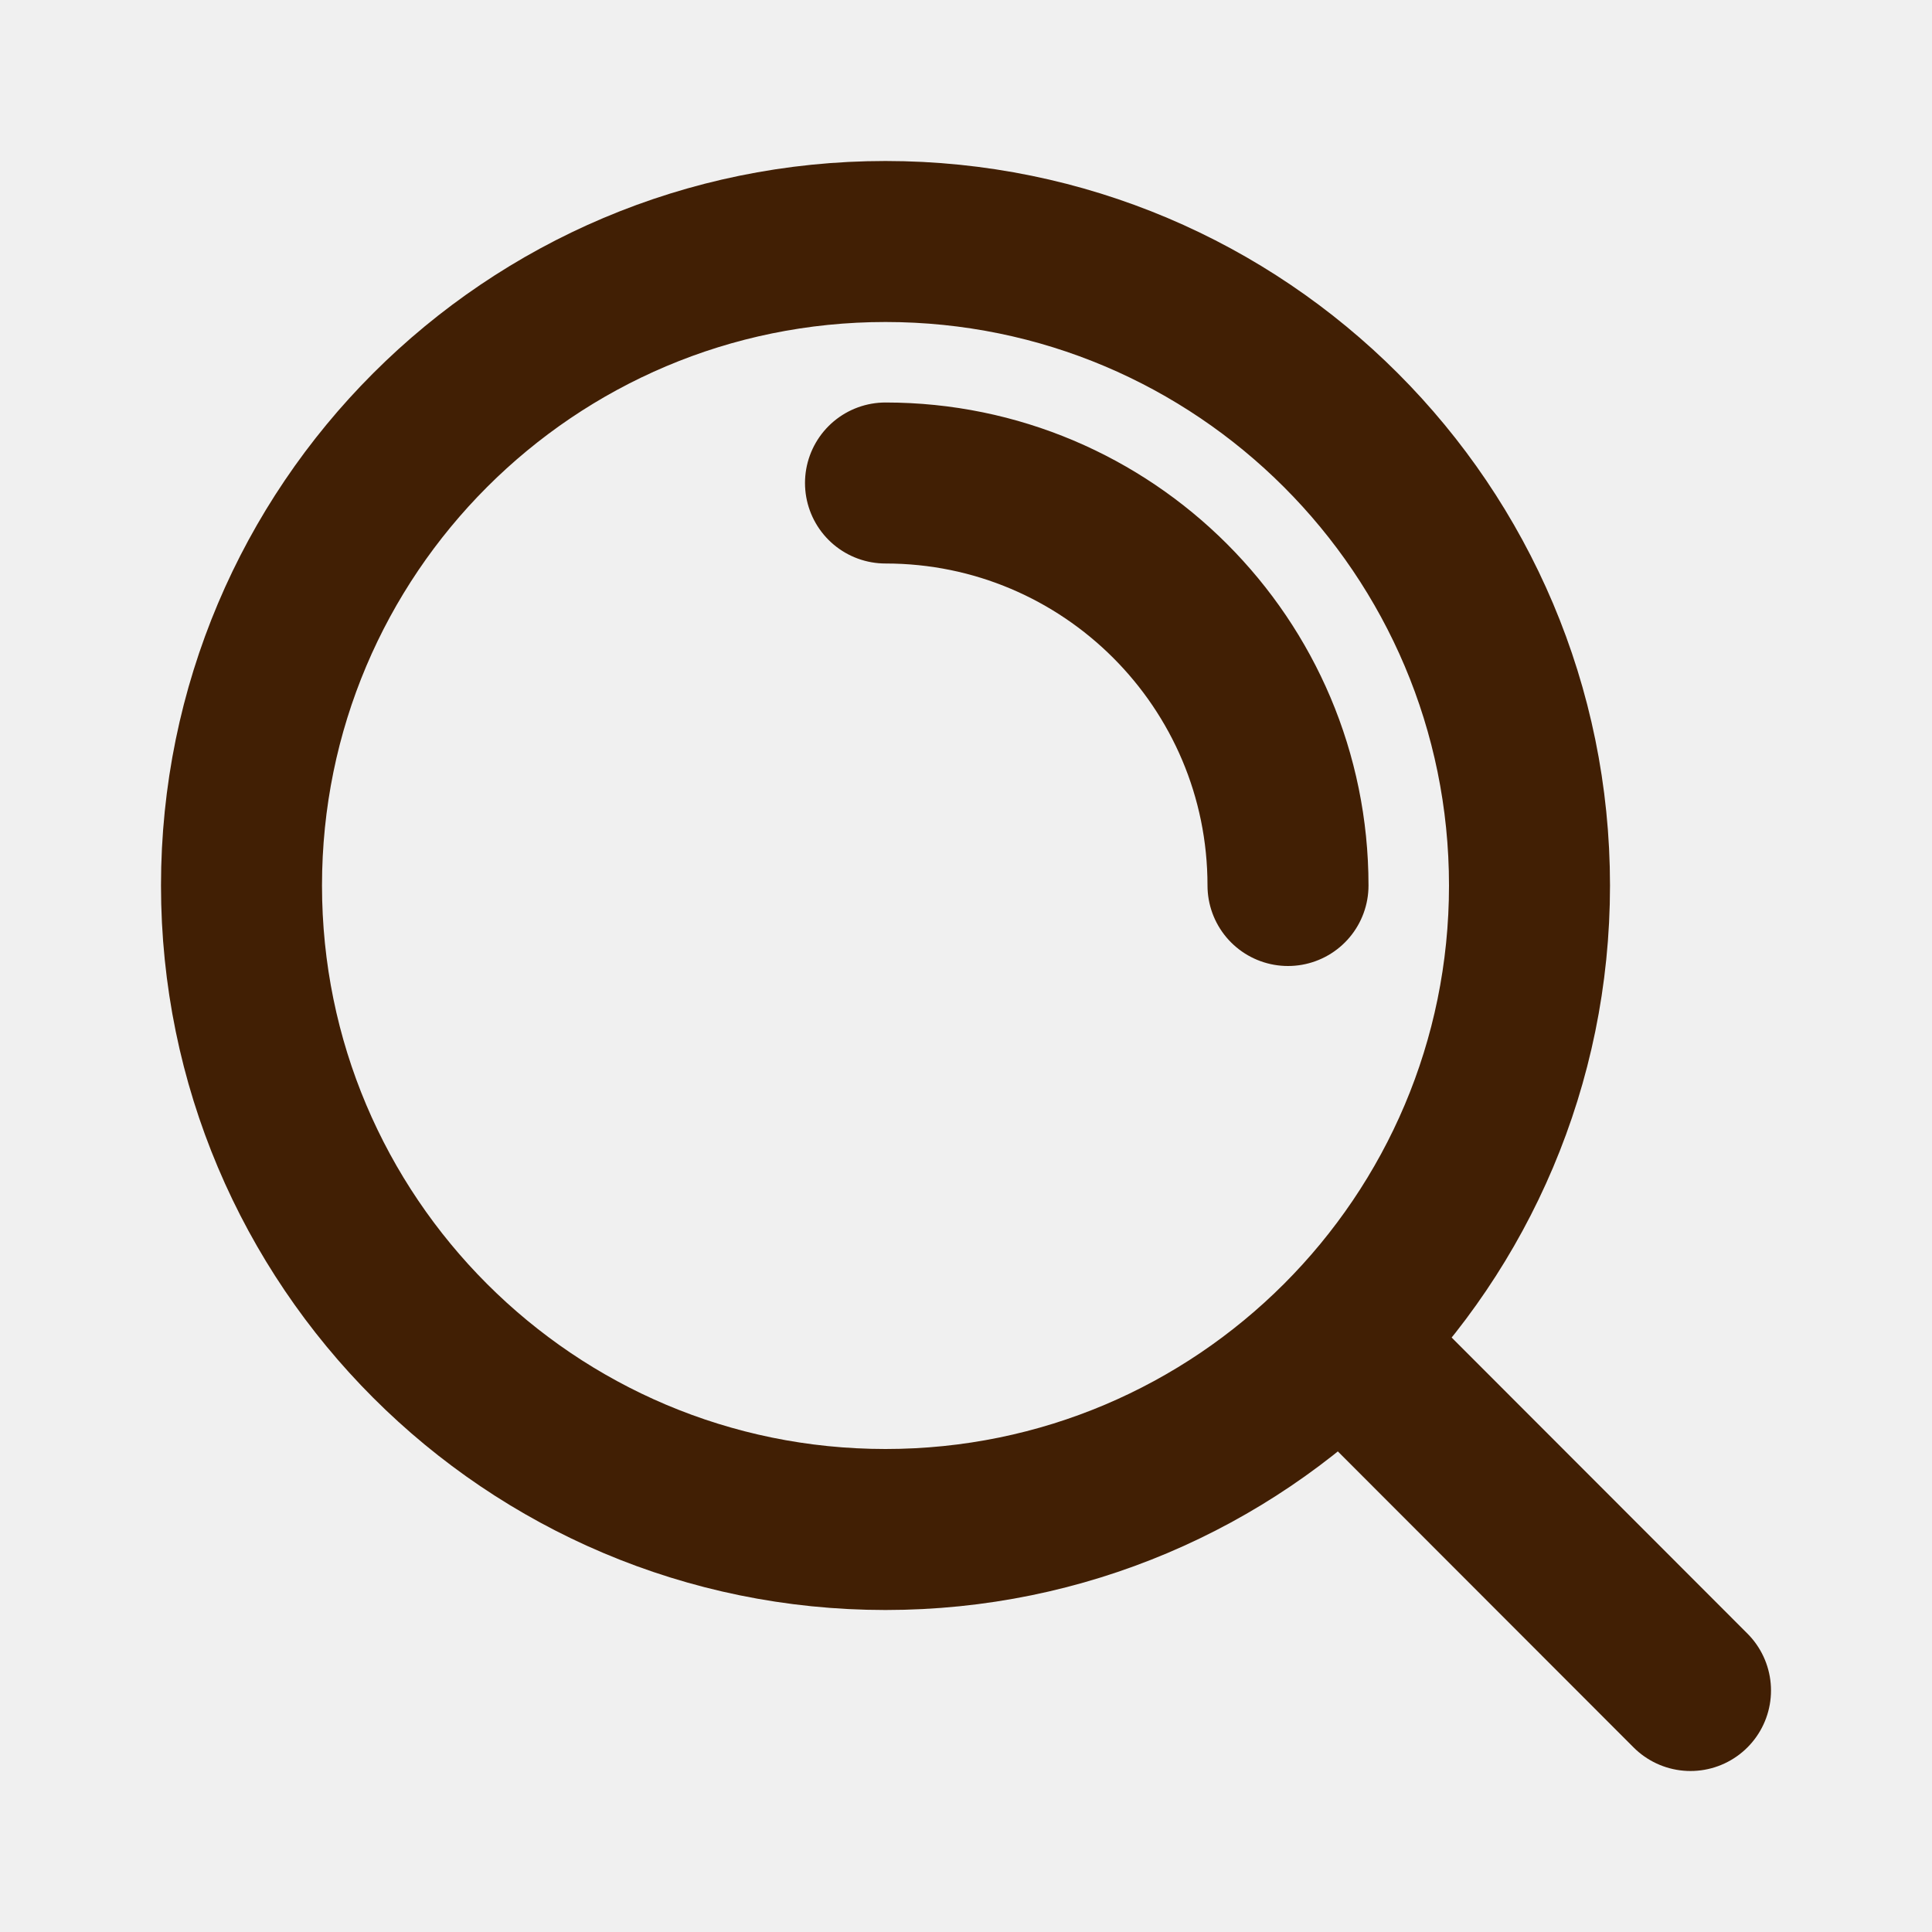
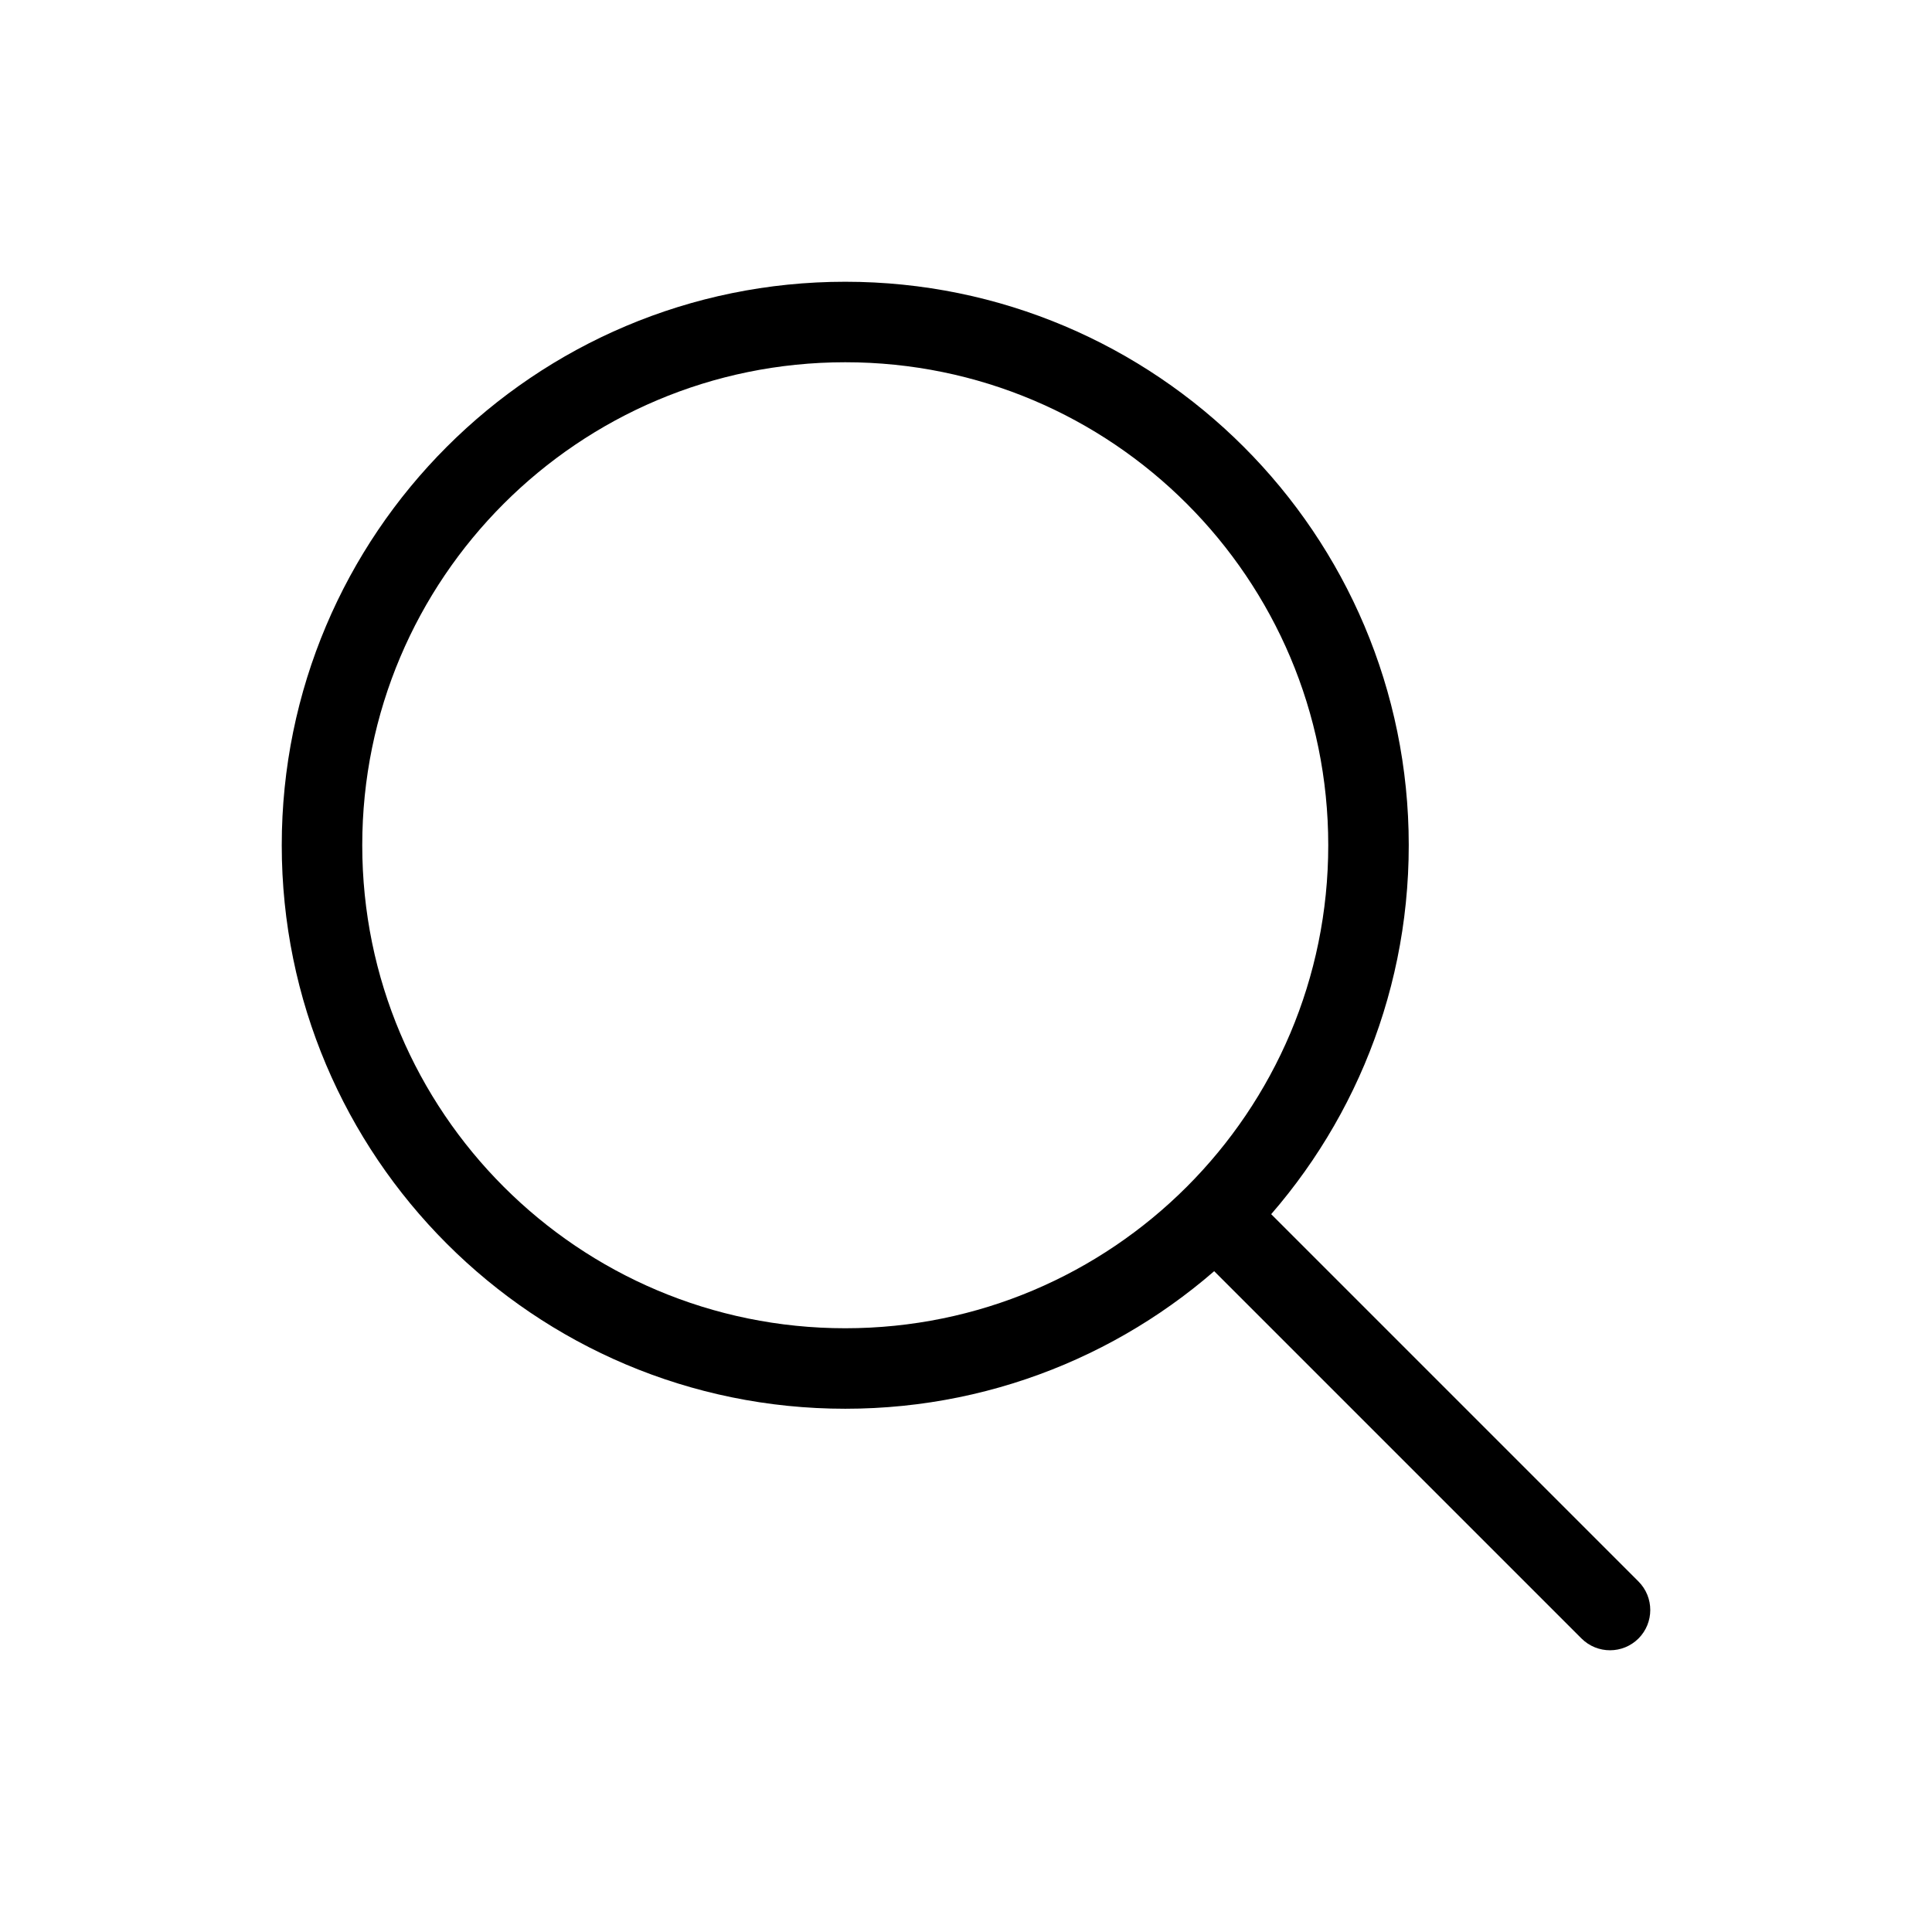
<svg xmlns="http://www.w3.org/2000/svg" width="800px" height="800px" viewBox="0 0 24 24" fill="none">
  <g id="SVGRepo_bgCarrier" stroke-width="0" />
  <g id="SVGRepo_tracerCarrier" stroke-linecap="round" stroke-linejoin="round" />
  <g id="SVGRepo_iconCarrier">
-     <path d="M11 6C13.761 6 16 8.239 16 11M16.659 16.655L21 21M19 11C19 15.418 15.418 19 11 19C6.582 19 3 15.418 3 11C3 6.582 6.582 3 11 3C15.418 3 19 6.582 19 11Z" stroke="#411f04" stroke-width="2" stroke-linecap="round" stroke-linejoin="round" />
+     <g clip-path="url(#clip0_15_152)">
+       <rect width="24" height="24" fill="white" />
+       <circle cx="10.5" cy="10.5" r="6.5" stroke="#000000" stroke-linejoin="round" />
+       <path d="M19.646 20.354C19.842 20.549 20.158 20.549 20.354 20.354C20.549 20.158 20.549 19.842 20.354 19.646L19.646 20.354ZM20.354 19.646L15.354 14.646L14.646 15.354L19.646 20.354L20.354 19.646Z" fill="#000000" />
+     </g>
+     <defs>
+       <clipPath id="clip0_15_152">
+         <rect width="24" height="24" fill="white" />
+       </clipPath>
+     </defs>
  </g>
</svg>
